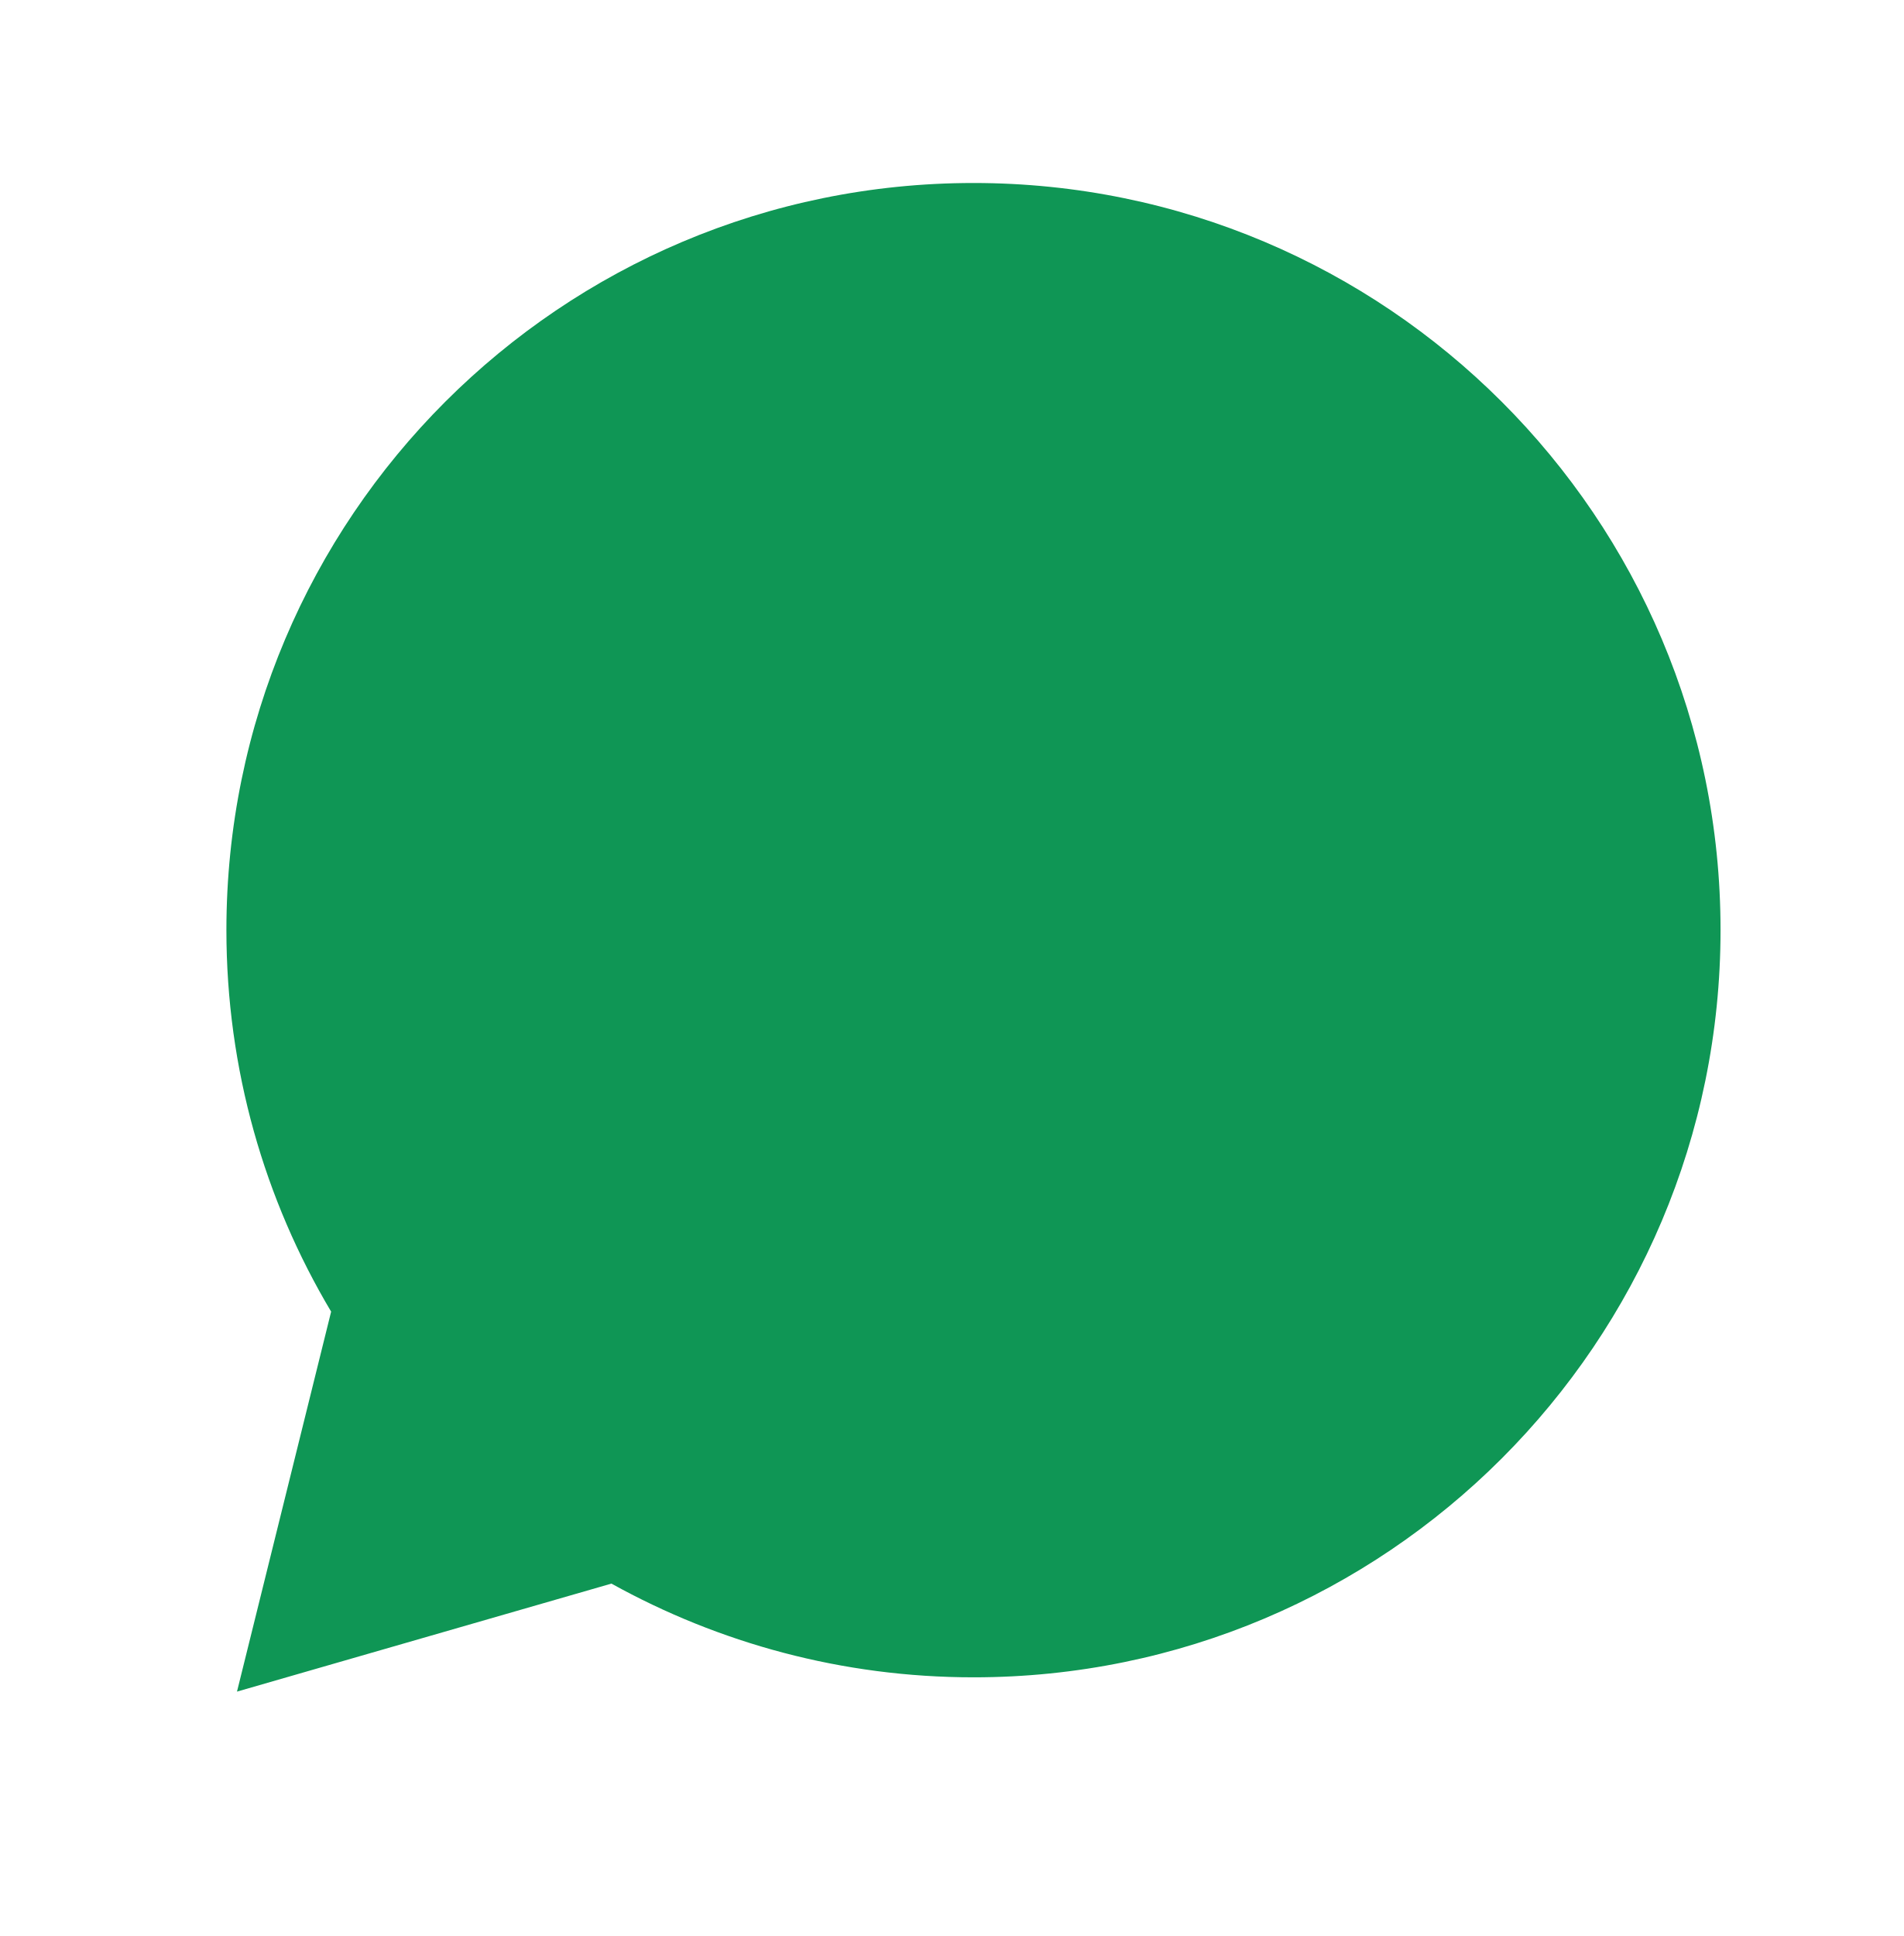
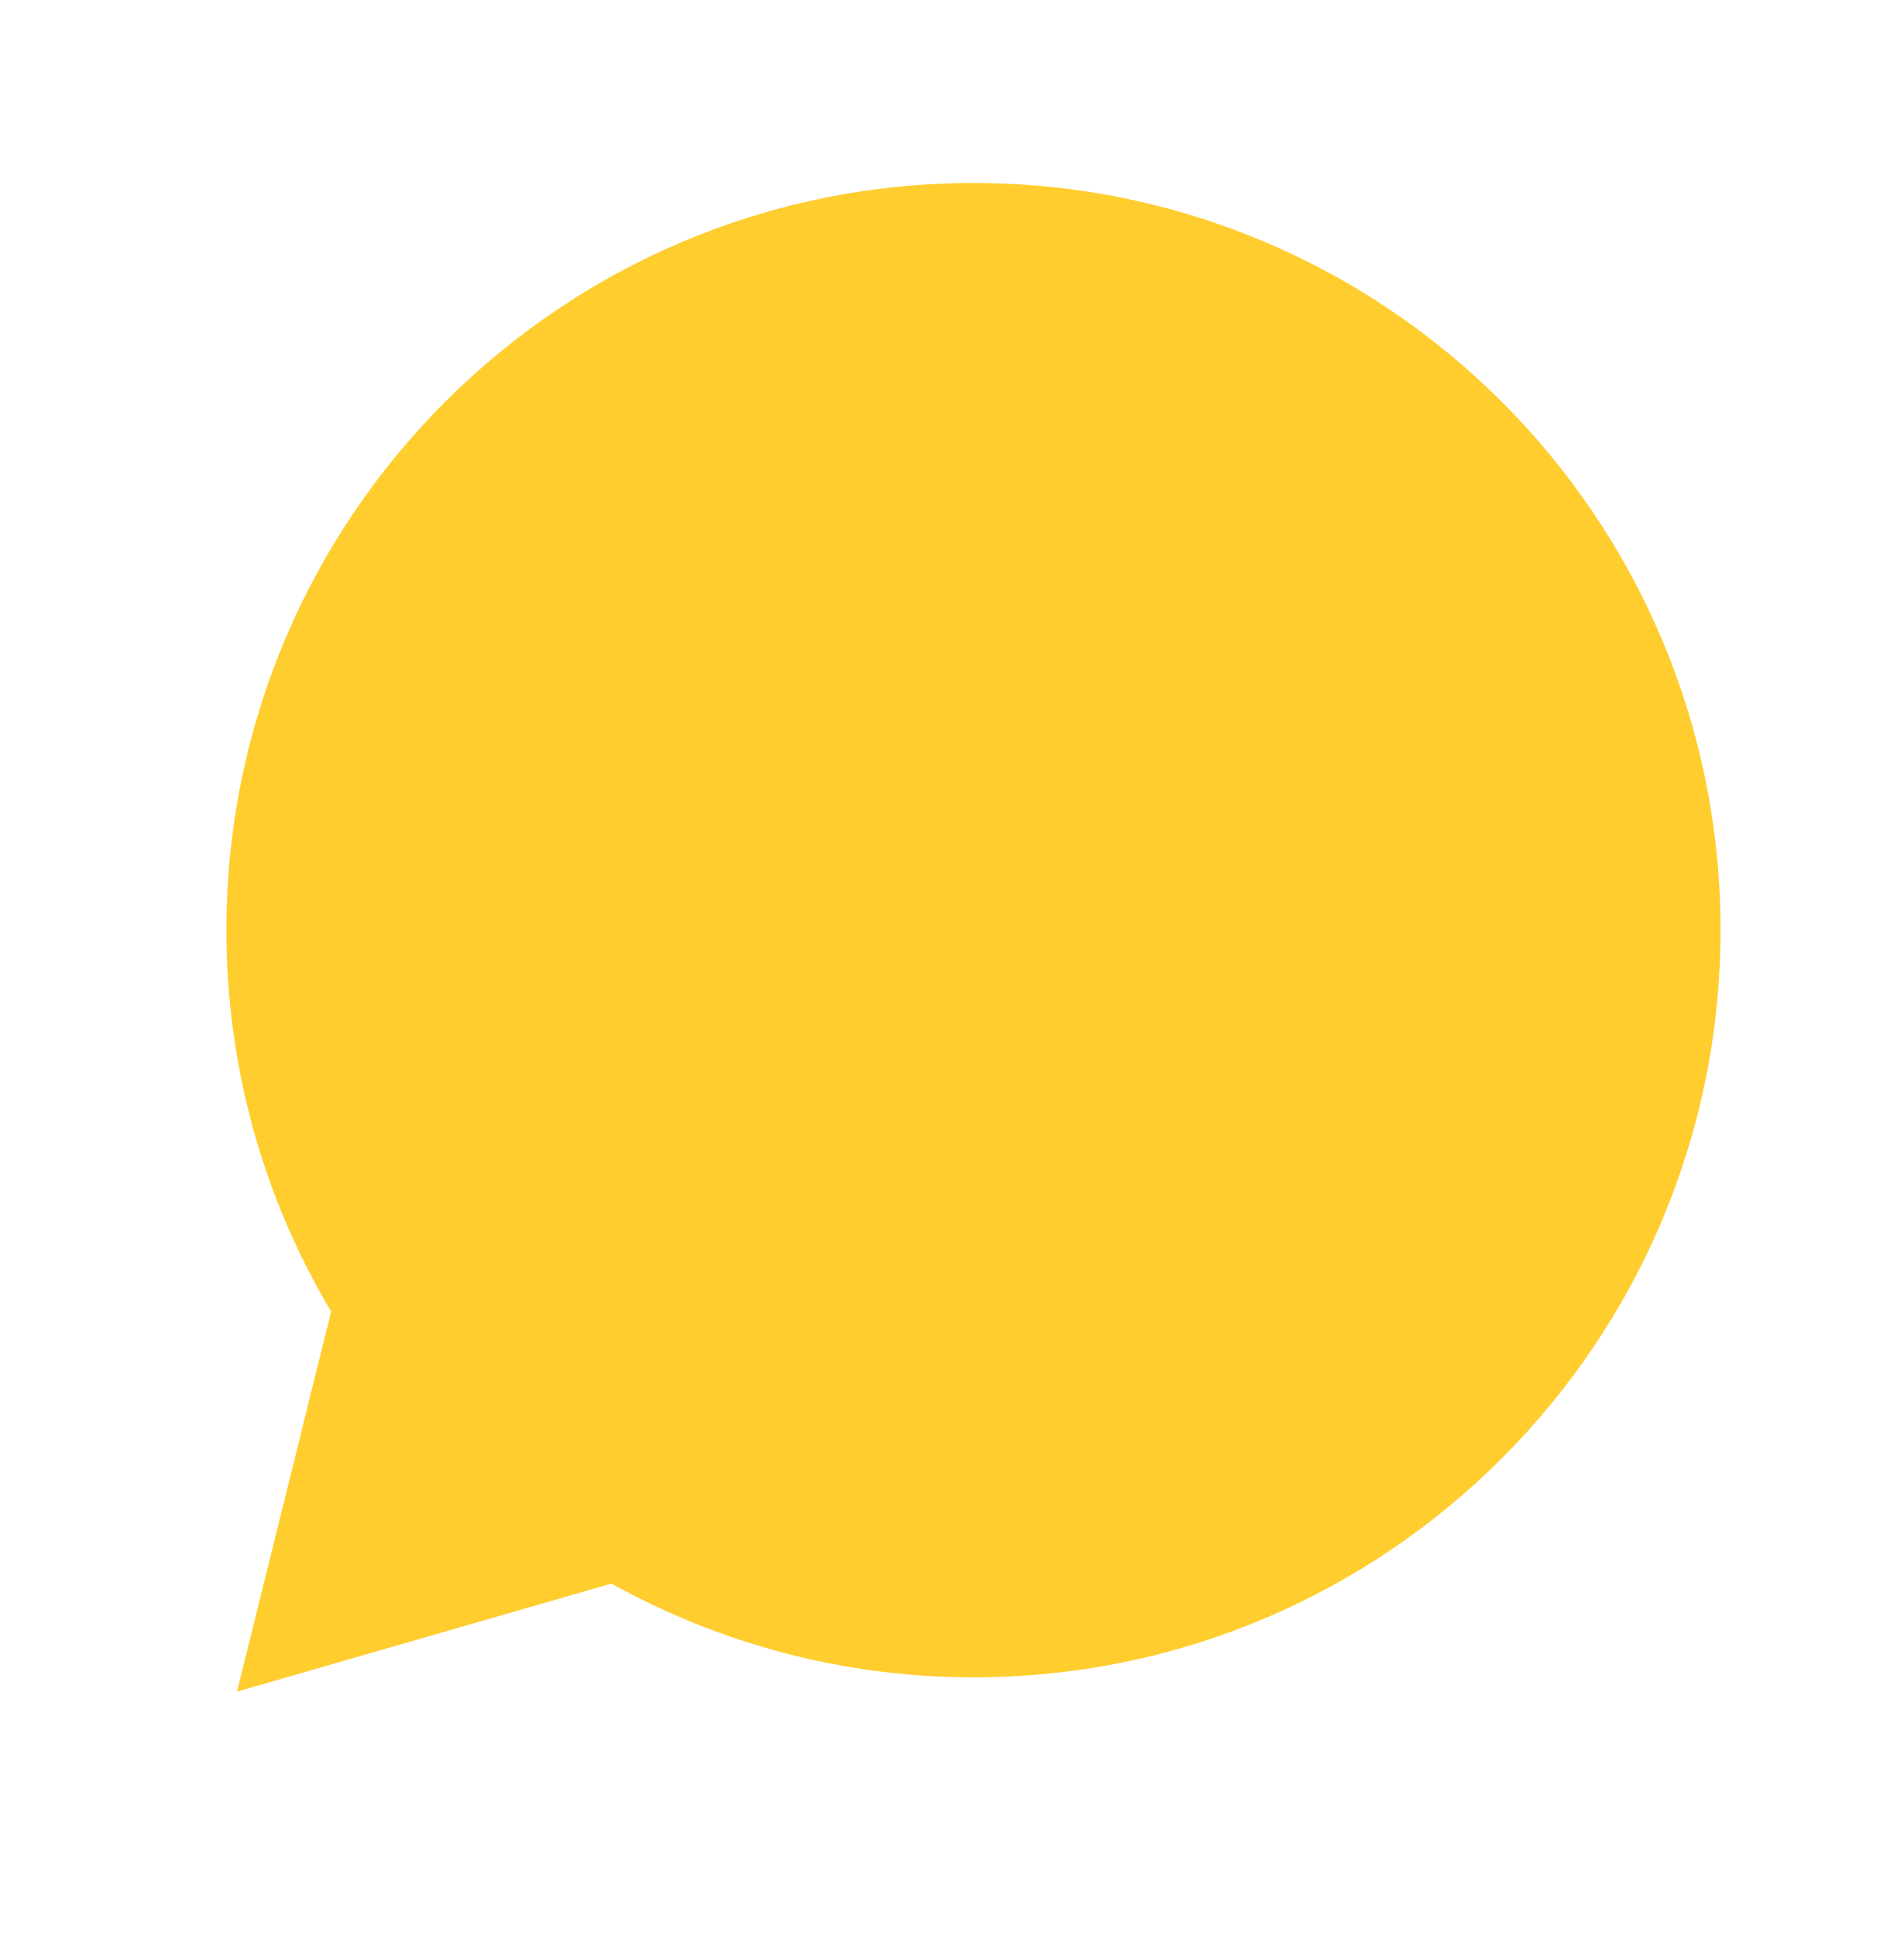
<svg xmlns="http://www.w3.org/2000/svg" version="1.1" id="Layer_1" x="0px" y="0px" width="43.695px" height="44.434px" viewBox="0 0 43.695 44.434" enable-background="new 0 0 43.695 44.434" xml:space="preserve">
-   <path fill="#0F9655" d="M22.347,4.2c-9.474,0-17.15,7.677-17.15,17.147c0,3.2,0.877,6.192,2.404,8.757L5.44,38.825l8.595-2.479  c2.463,1.365,5.296,2.151,8.313,2.151c9.47,0,17.146-7.68,17.146-17.152C39.496,11.876,31.816,4.2,22.347,4.2z" />
+   <path fill="#FFCD2E" d="M22.347,4.2c-9.475,0-17.15,7.677-17.15,17.146c0,3.2,0.877,6.192,2.404,8.757L5.44,38.825l8.595-2.479  c2.463,1.365,5.296,2.151,8.313,2.151c9.47,0,17.146-7.681,17.146-17.152C39.496,11.876,31.816,4.2,22.347,4.2z" />
</svg>
